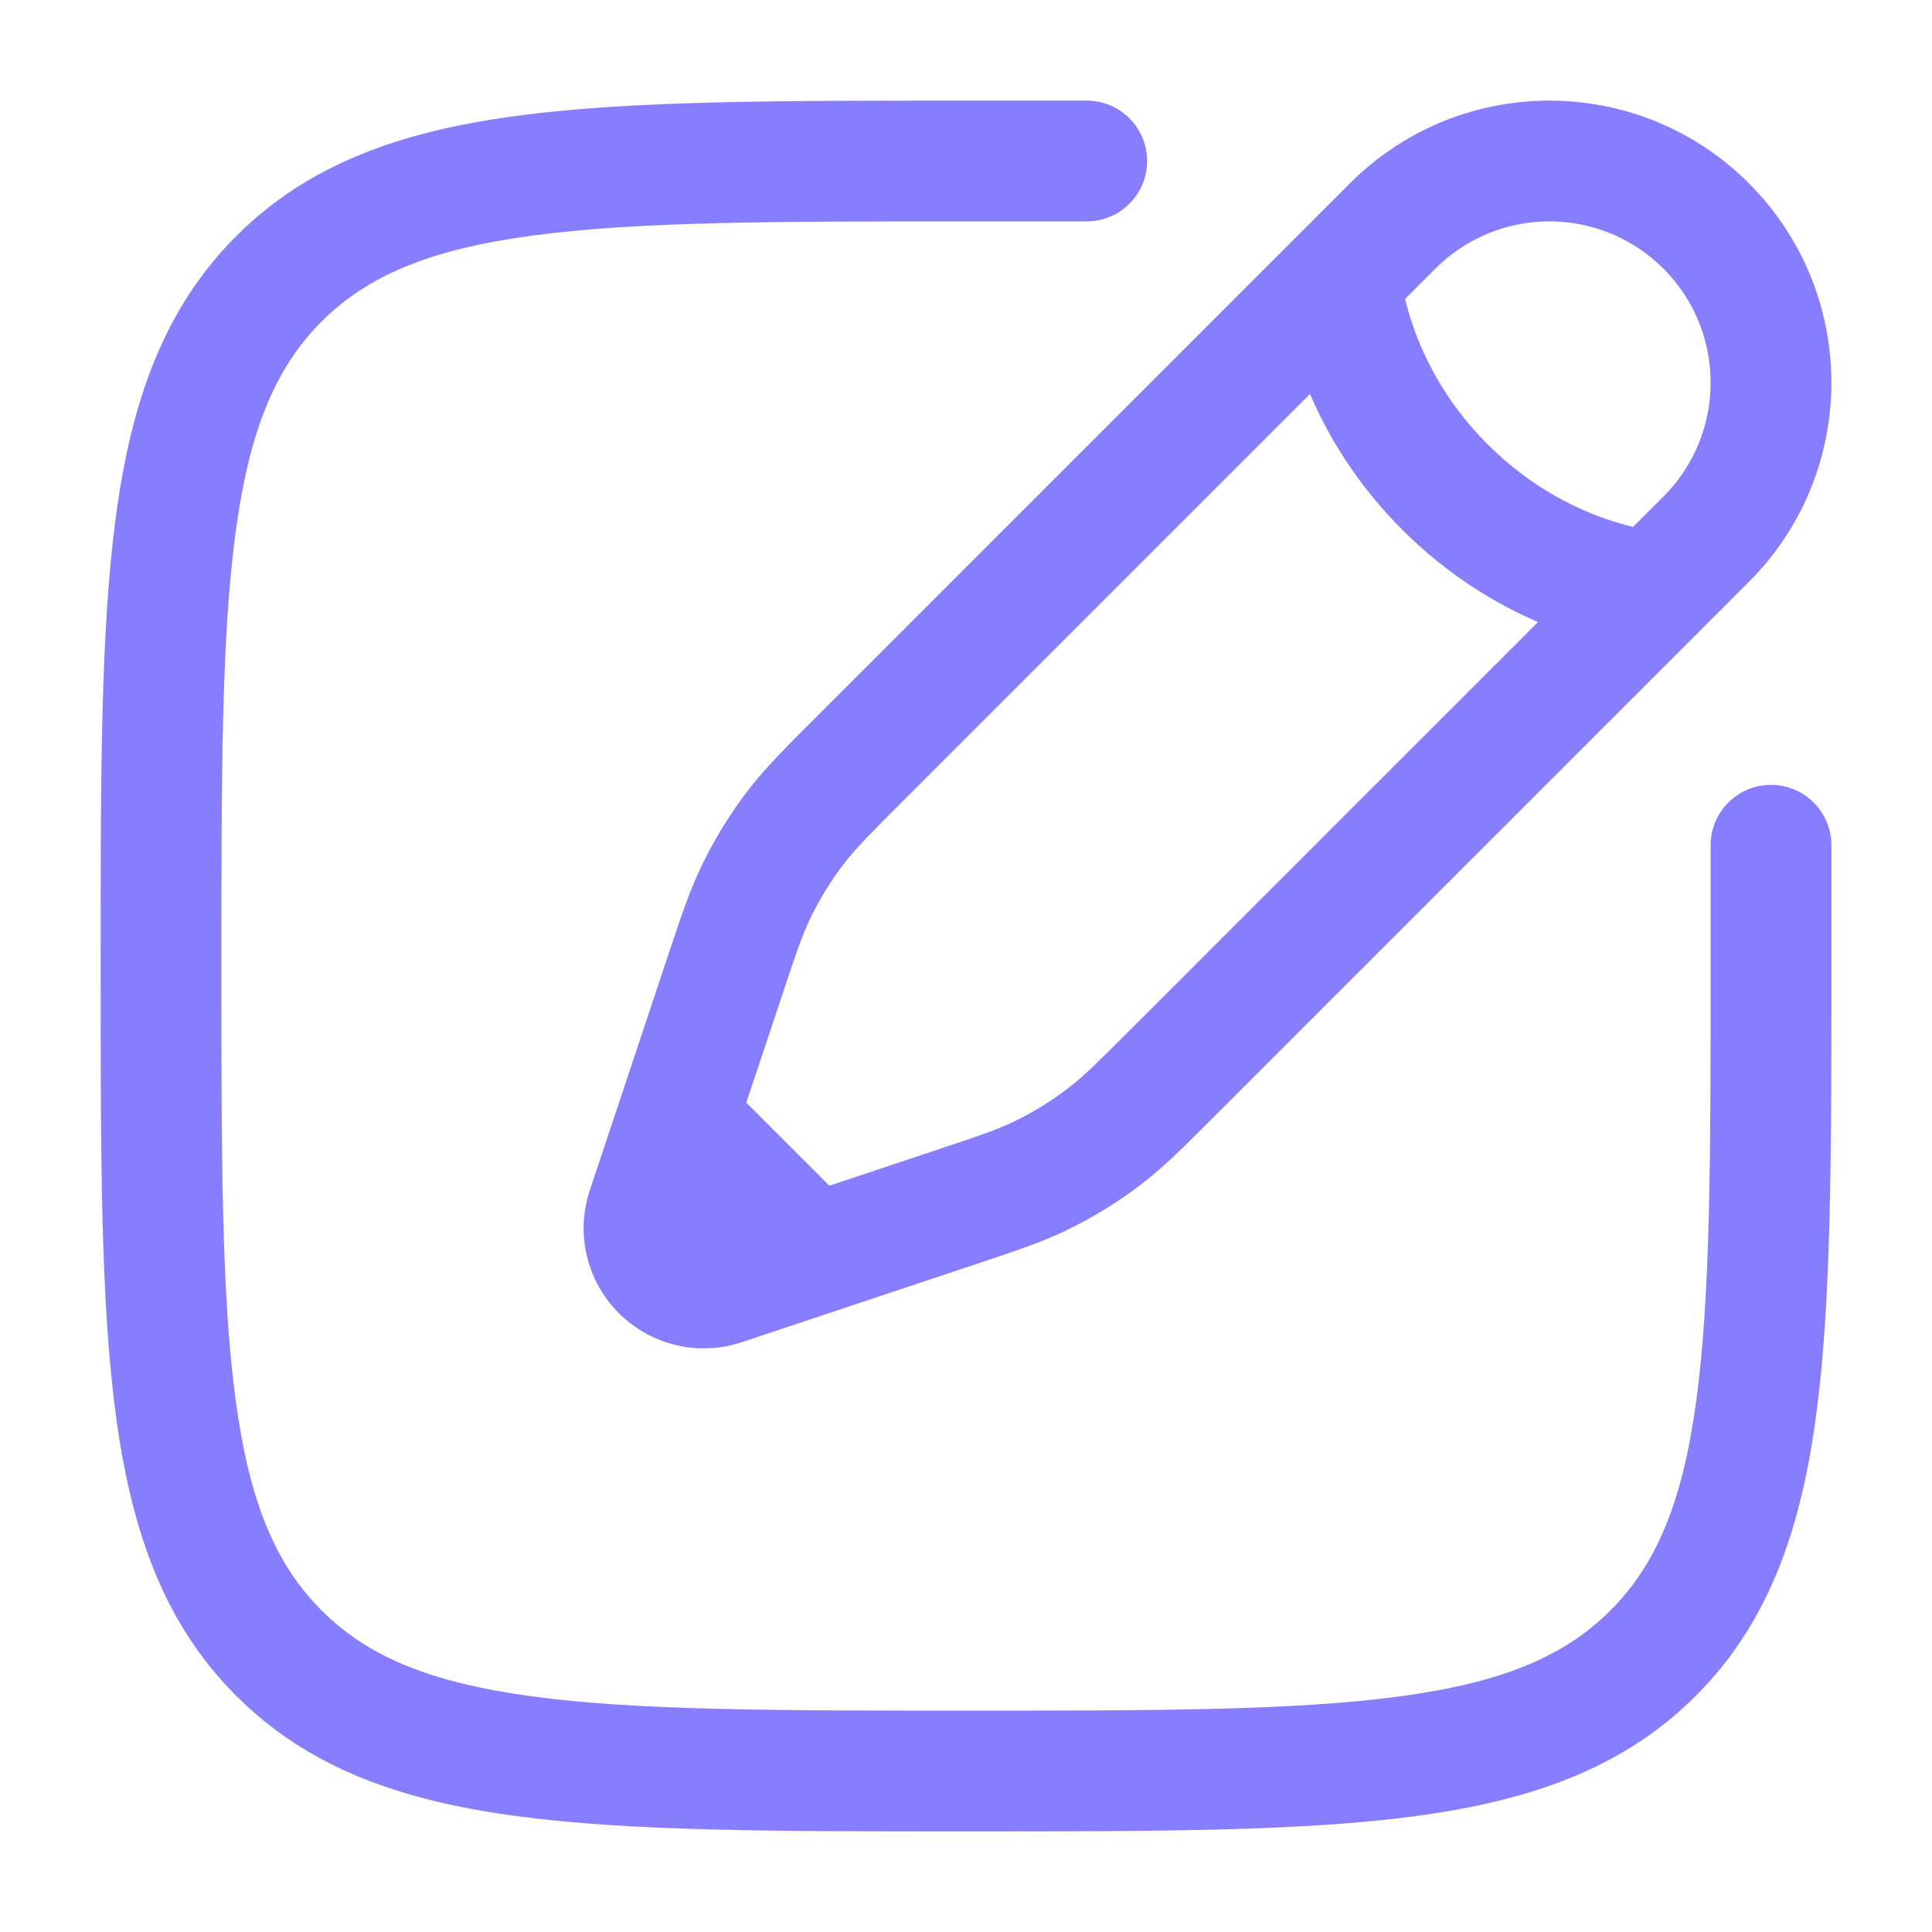
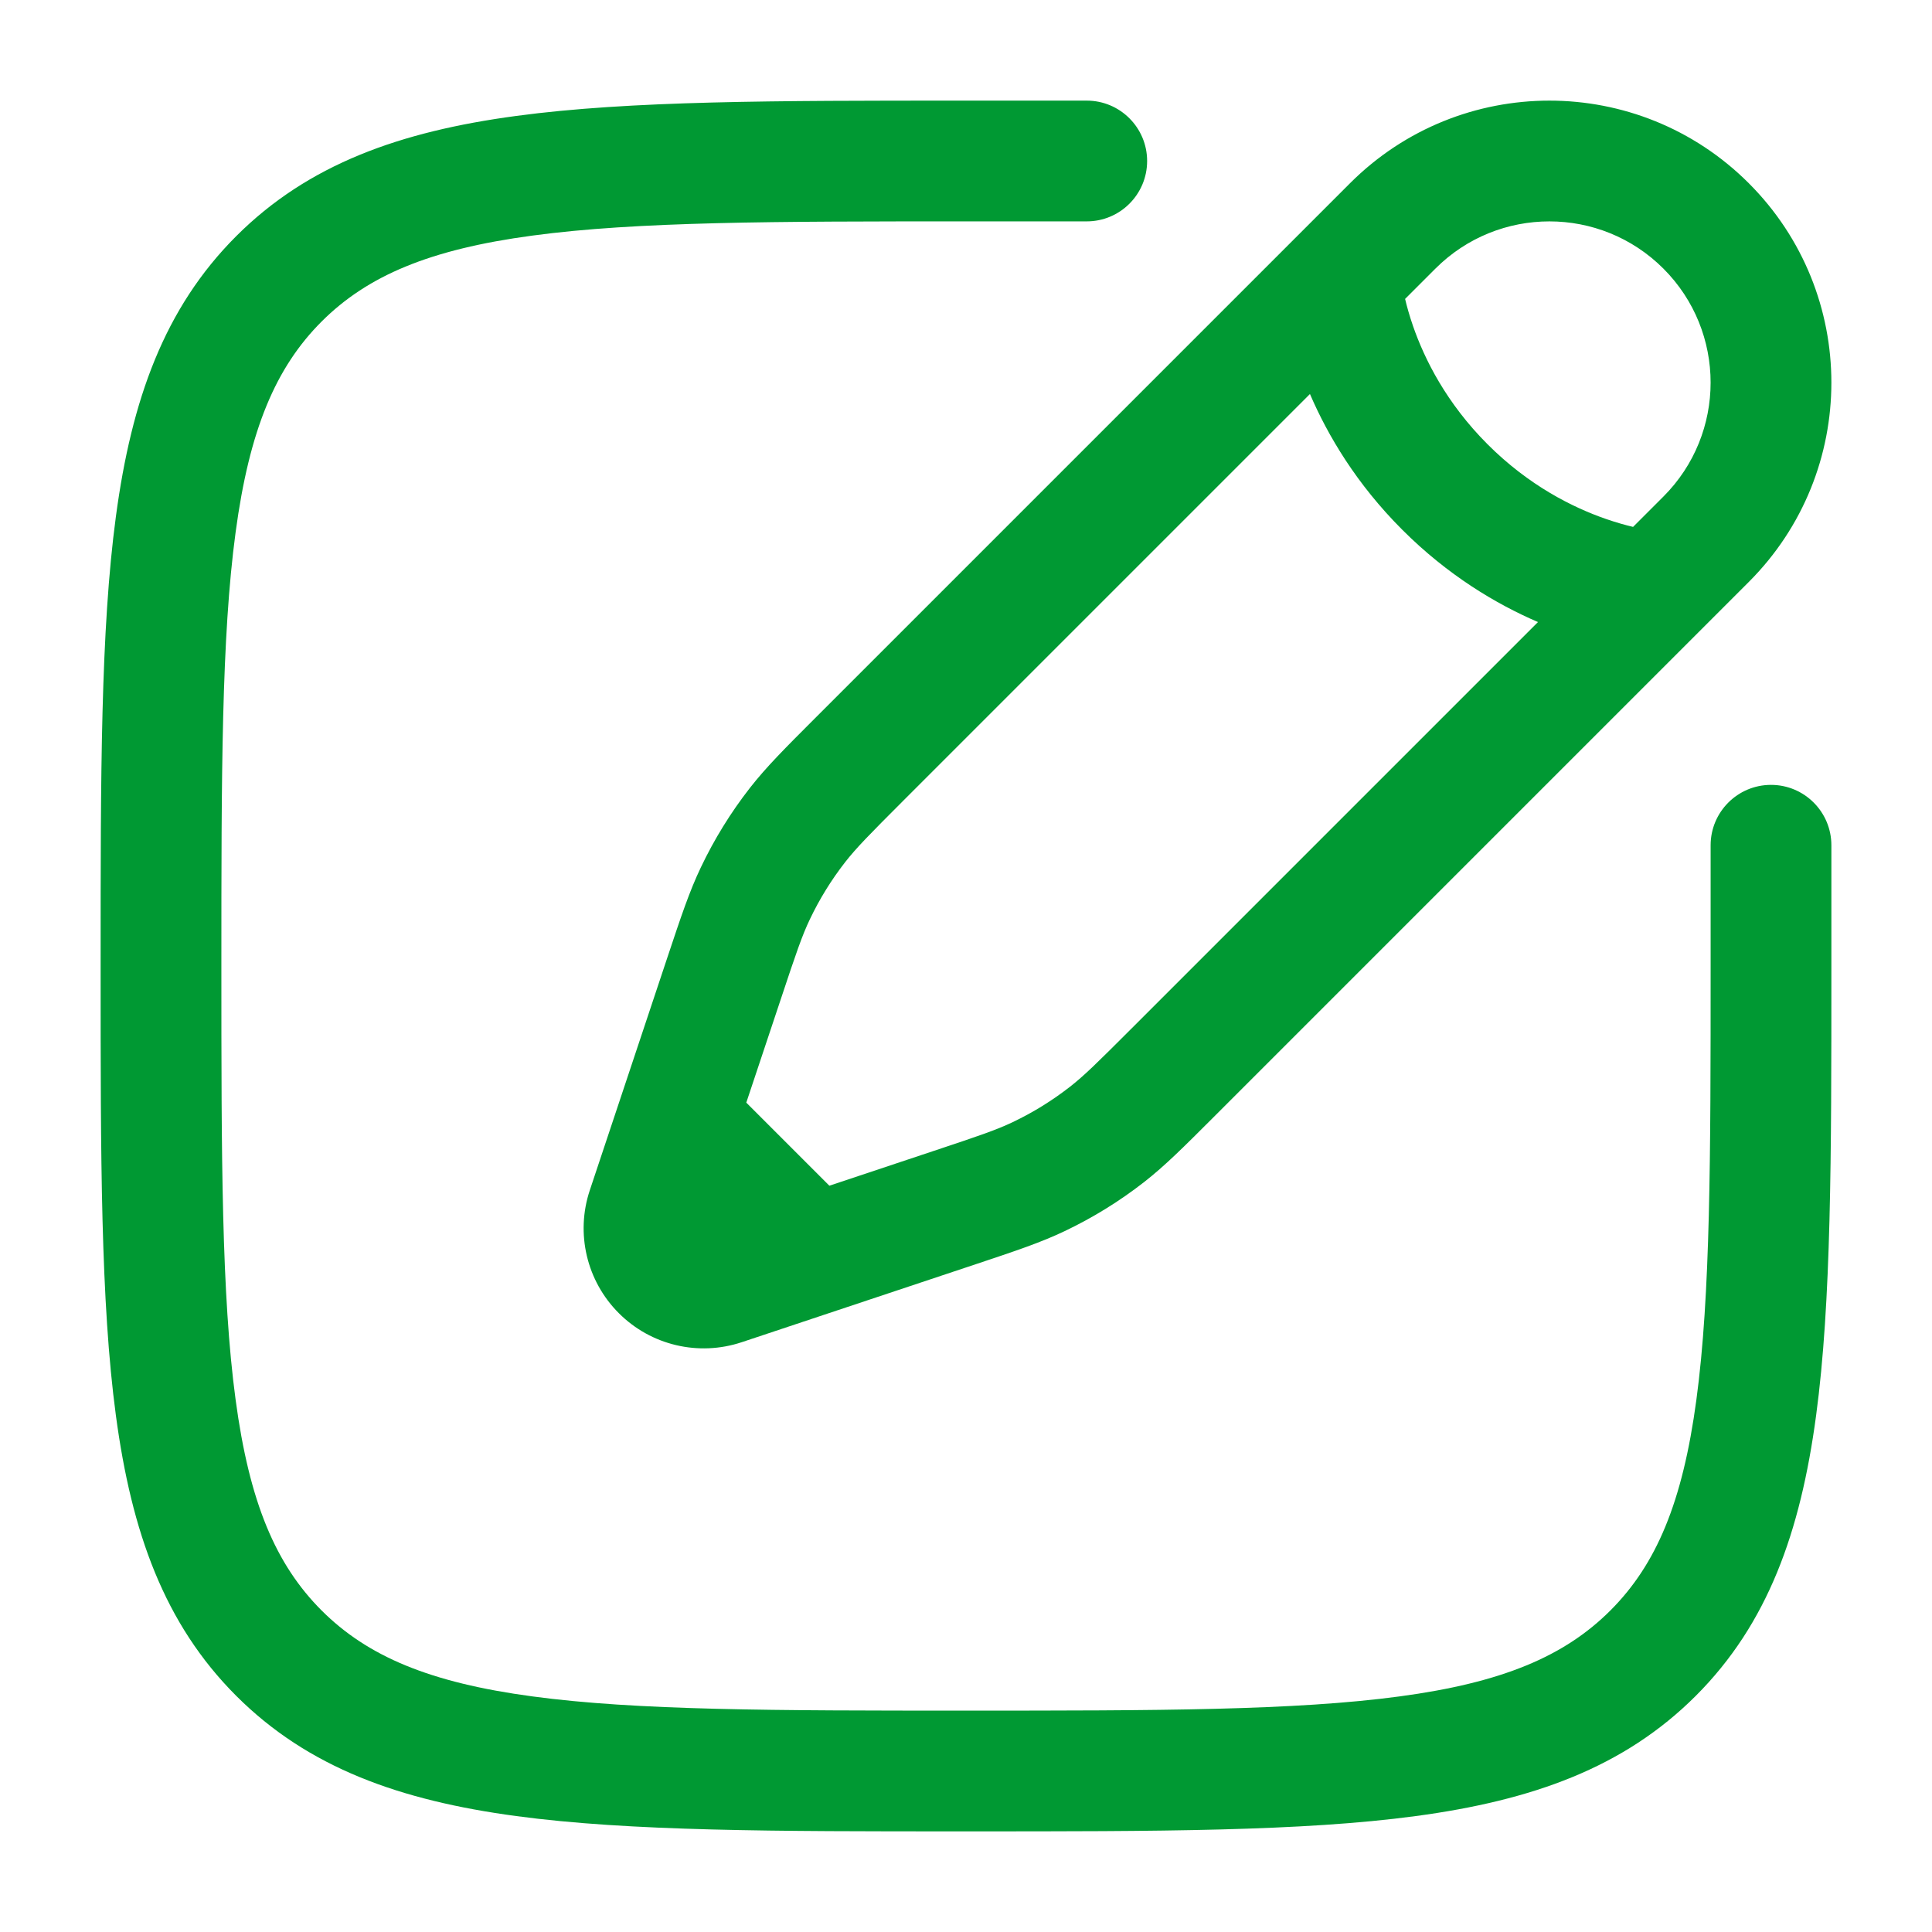
<svg xmlns="http://www.w3.org/2000/svg" width="36" height="36" viewBox="0 0 36 36" fill="none">
-   <path fill-rule="evenodd" clip-rule="evenodd" d="M17.914 1.875H20.25C20.871 1.875 21.375 2.379 21.375 3C21.375 3.621 20.871 4.125 20.25 4.125H18C14.433 4.125 11.87 4.127 9.92 4.39C8.003 4.647 6.847 5.138 5.992 5.992C5.138 6.847 4.647 8.003 4.39 9.92C4.127 11.87 4.125 14.433 4.125 18C4.125 21.567 4.127 24.13 4.39 26.08C4.647 27.997 5.138 29.153 5.992 30.008C6.847 30.862 8.003 31.353 9.92 31.61C11.87 31.873 14.433 31.875 18 31.875C21.567 31.875 24.13 31.873 26.08 31.61C27.997 31.353 29.153 30.862 30.008 30.008C30.862 29.153 31.353 27.997 31.61 26.08C31.873 24.13 31.875 21.567 31.875 18V15.75C31.875 15.129 32.379 14.625 33 14.625C33.621 14.625 34.125 15.129 34.125 15.75V18.086C34.125 21.549 34.125 24.262 33.84 26.379C33.549 28.547 32.941 30.257 31.599 31.599C30.257 32.941 28.547 33.549 26.379 33.84C24.262 34.125 21.549 34.125 18.086 34.125H17.914C14.451 34.125 11.738 34.125 9.621 33.84C7.453 33.549 5.743 32.941 4.401 31.599C3.059 30.257 2.451 28.547 2.16 26.379C1.875 24.262 1.875 21.549 1.875 18.086V17.914C1.875 14.451 1.875 11.738 2.16 9.621C2.451 7.453 3.059 5.743 4.401 4.401C5.743 3.059 7.453 2.451 9.621 2.16C11.738 1.875 14.451 1.875 17.914 1.875ZM25.156 3.414C27.208 1.362 30.534 1.362 32.586 3.414C34.638 5.466 34.638 8.792 32.586 10.844L22.614 20.816C22.057 21.373 21.708 21.722 21.319 22.026C20.86 22.384 20.364 22.69 19.839 22.94C19.393 23.153 18.925 23.309 18.178 23.558L13.821 25.01C13.017 25.278 12.13 25.069 11.531 24.469C10.931 23.87 10.722 22.983 10.99 22.179L12.442 17.822C12.691 17.075 12.847 16.607 13.06 16.161C13.31 15.636 13.616 15.14 13.974 14.681C14.278 14.292 14.627 13.943 15.184 13.386L25.156 3.414ZM30.995 5.005C29.822 3.832 27.92 3.832 26.747 5.005L26.182 5.57C26.216 5.714 26.264 5.885 26.33 6.076C26.545 6.696 26.952 7.512 27.72 8.28C28.488 9.048 29.304 9.455 29.924 9.67C30.115 9.736 30.286 9.784 30.43 9.818L30.995 9.253C32.168 8.08 32.168 6.178 30.995 5.005ZM28.658 11.591C27.884 11.258 26.982 10.724 26.129 9.871C25.276 9.018 24.742 8.116 24.409 7.342L16.826 14.925C16.201 15.55 15.957 15.798 15.748 16.065C15.491 16.395 15.271 16.751 15.091 17.129C14.945 17.434 14.833 17.764 14.554 18.603L13.906 20.546L15.454 22.094L17.397 21.446C18.236 21.167 18.566 21.055 18.871 20.909C19.249 20.729 19.605 20.509 19.935 20.252C20.202 20.044 20.45 19.799 21.075 19.174L28.658 11.591Z" fill="#877EFF" />
+   <path fill-rule="evenodd" clip-rule="evenodd" d="M17.914 1.875H20.25C20.871 1.875 21.375 2.379 21.375 3C21.375 3.621 20.871 4.125 20.25 4.125H18C14.433 4.125 11.87 4.127 9.92 4.39C8.003 4.647 6.847 5.138 5.992 5.992C5.138 6.847 4.647 8.003 4.39 9.92C4.127 11.87 4.125 14.433 4.125 18C4.125 21.567 4.127 24.13 4.39 26.08C4.647 27.997 5.138 29.153 5.992 30.008C6.847 30.862 8.003 31.353 9.92 31.61C11.87 31.873 14.433 31.875 18 31.875C21.567 31.875 24.13 31.873 26.08 31.61C27.997 31.353 29.153 30.862 30.008 30.008C30.862 29.153 31.353 27.997 31.61 26.08C31.873 24.13 31.875 21.567 31.875 18V15.75C31.875 15.129 32.379 14.625 33 14.625C33.621 14.625 34.125 15.129 34.125 15.75V18.086C34.125 21.549 34.125 24.262 33.84 26.379C33.549 28.547 32.941 30.257 31.599 31.599C30.257 32.941 28.547 33.549 26.379 33.84C24.262 34.125 21.549 34.125 18.086 34.125H17.914C14.451 34.125 11.738 34.125 9.621 33.84C7.453 33.549 5.743 32.941 4.401 31.599C3.059 30.257 2.451 28.547 2.16 26.379C1.875 24.262 1.875 21.549 1.875 18.086V17.914C1.875 14.451 1.875 11.738 2.16 9.621C2.451 7.453 3.059 5.743 4.401 4.401C5.743 3.059 7.453 2.451 9.621 2.16C11.738 1.875 14.451 1.875 17.914 1.875ZM25.156 3.414C27.208 1.362 30.534 1.362 32.586 3.414C34.638 5.466 34.638 8.792 32.586 10.844L22.614 20.816C22.057 21.373 21.708 21.722 21.319 22.026C20.86 22.384 20.364 22.69 19.839 22.94C19.393 23.153 18.925 23.309 18.178 23.558L13.821 25.01C13.017 25.278 12.13 25.069 11.531 24.469C10.931 23.87 10.722 22.983 10.99 22.179L12.442 17.822C12.691 17.075 12.847 16.607 13.06 16.161C13.31 15.636 13.616 15.14 13.974 14.681C14.278 14.292 14.627 13.943 15.184 13.386L25.156 3.414ZM30.995 5.005C29.822 3.832 27.92 3.832 26.747 5.005L26.182 5.57C26.216 5.714 26.264 5.885 26.33 6.076C26.545 6.696 26.952 7.512 27.72 8.28C28.488 9.048 29.304 9.455 29.924 9.67C30.115 9.736 30.286 9.784 30.43 9.818L30.995 9.253C32.168 8.08 32.168 6.178 30.995 5.005ZM28.658 11.591C27.884 11.258 26.982 10.724 26.129 9.871C25.276 9.018 24.742 8.116 24.409 7.342L16.826 14.925C16.201 15.55 15.957 15.798 15.748 16.065C15.491 16.395 15.271 16.751 15.091 17.129C14.945 17.434 14.833 17.764 14.554 18.603L13.906 20.546L15.454 22.094L17.397 21.446C18.236 21.167 18.566 21.055 18.871 20.909C19.249 20.729 19.605 20.509 19.935 20.252C20.202 20.044 20.45 19.799 21.075 19.174L28.658 11.591Z" fill="#009933" />
</svg>
